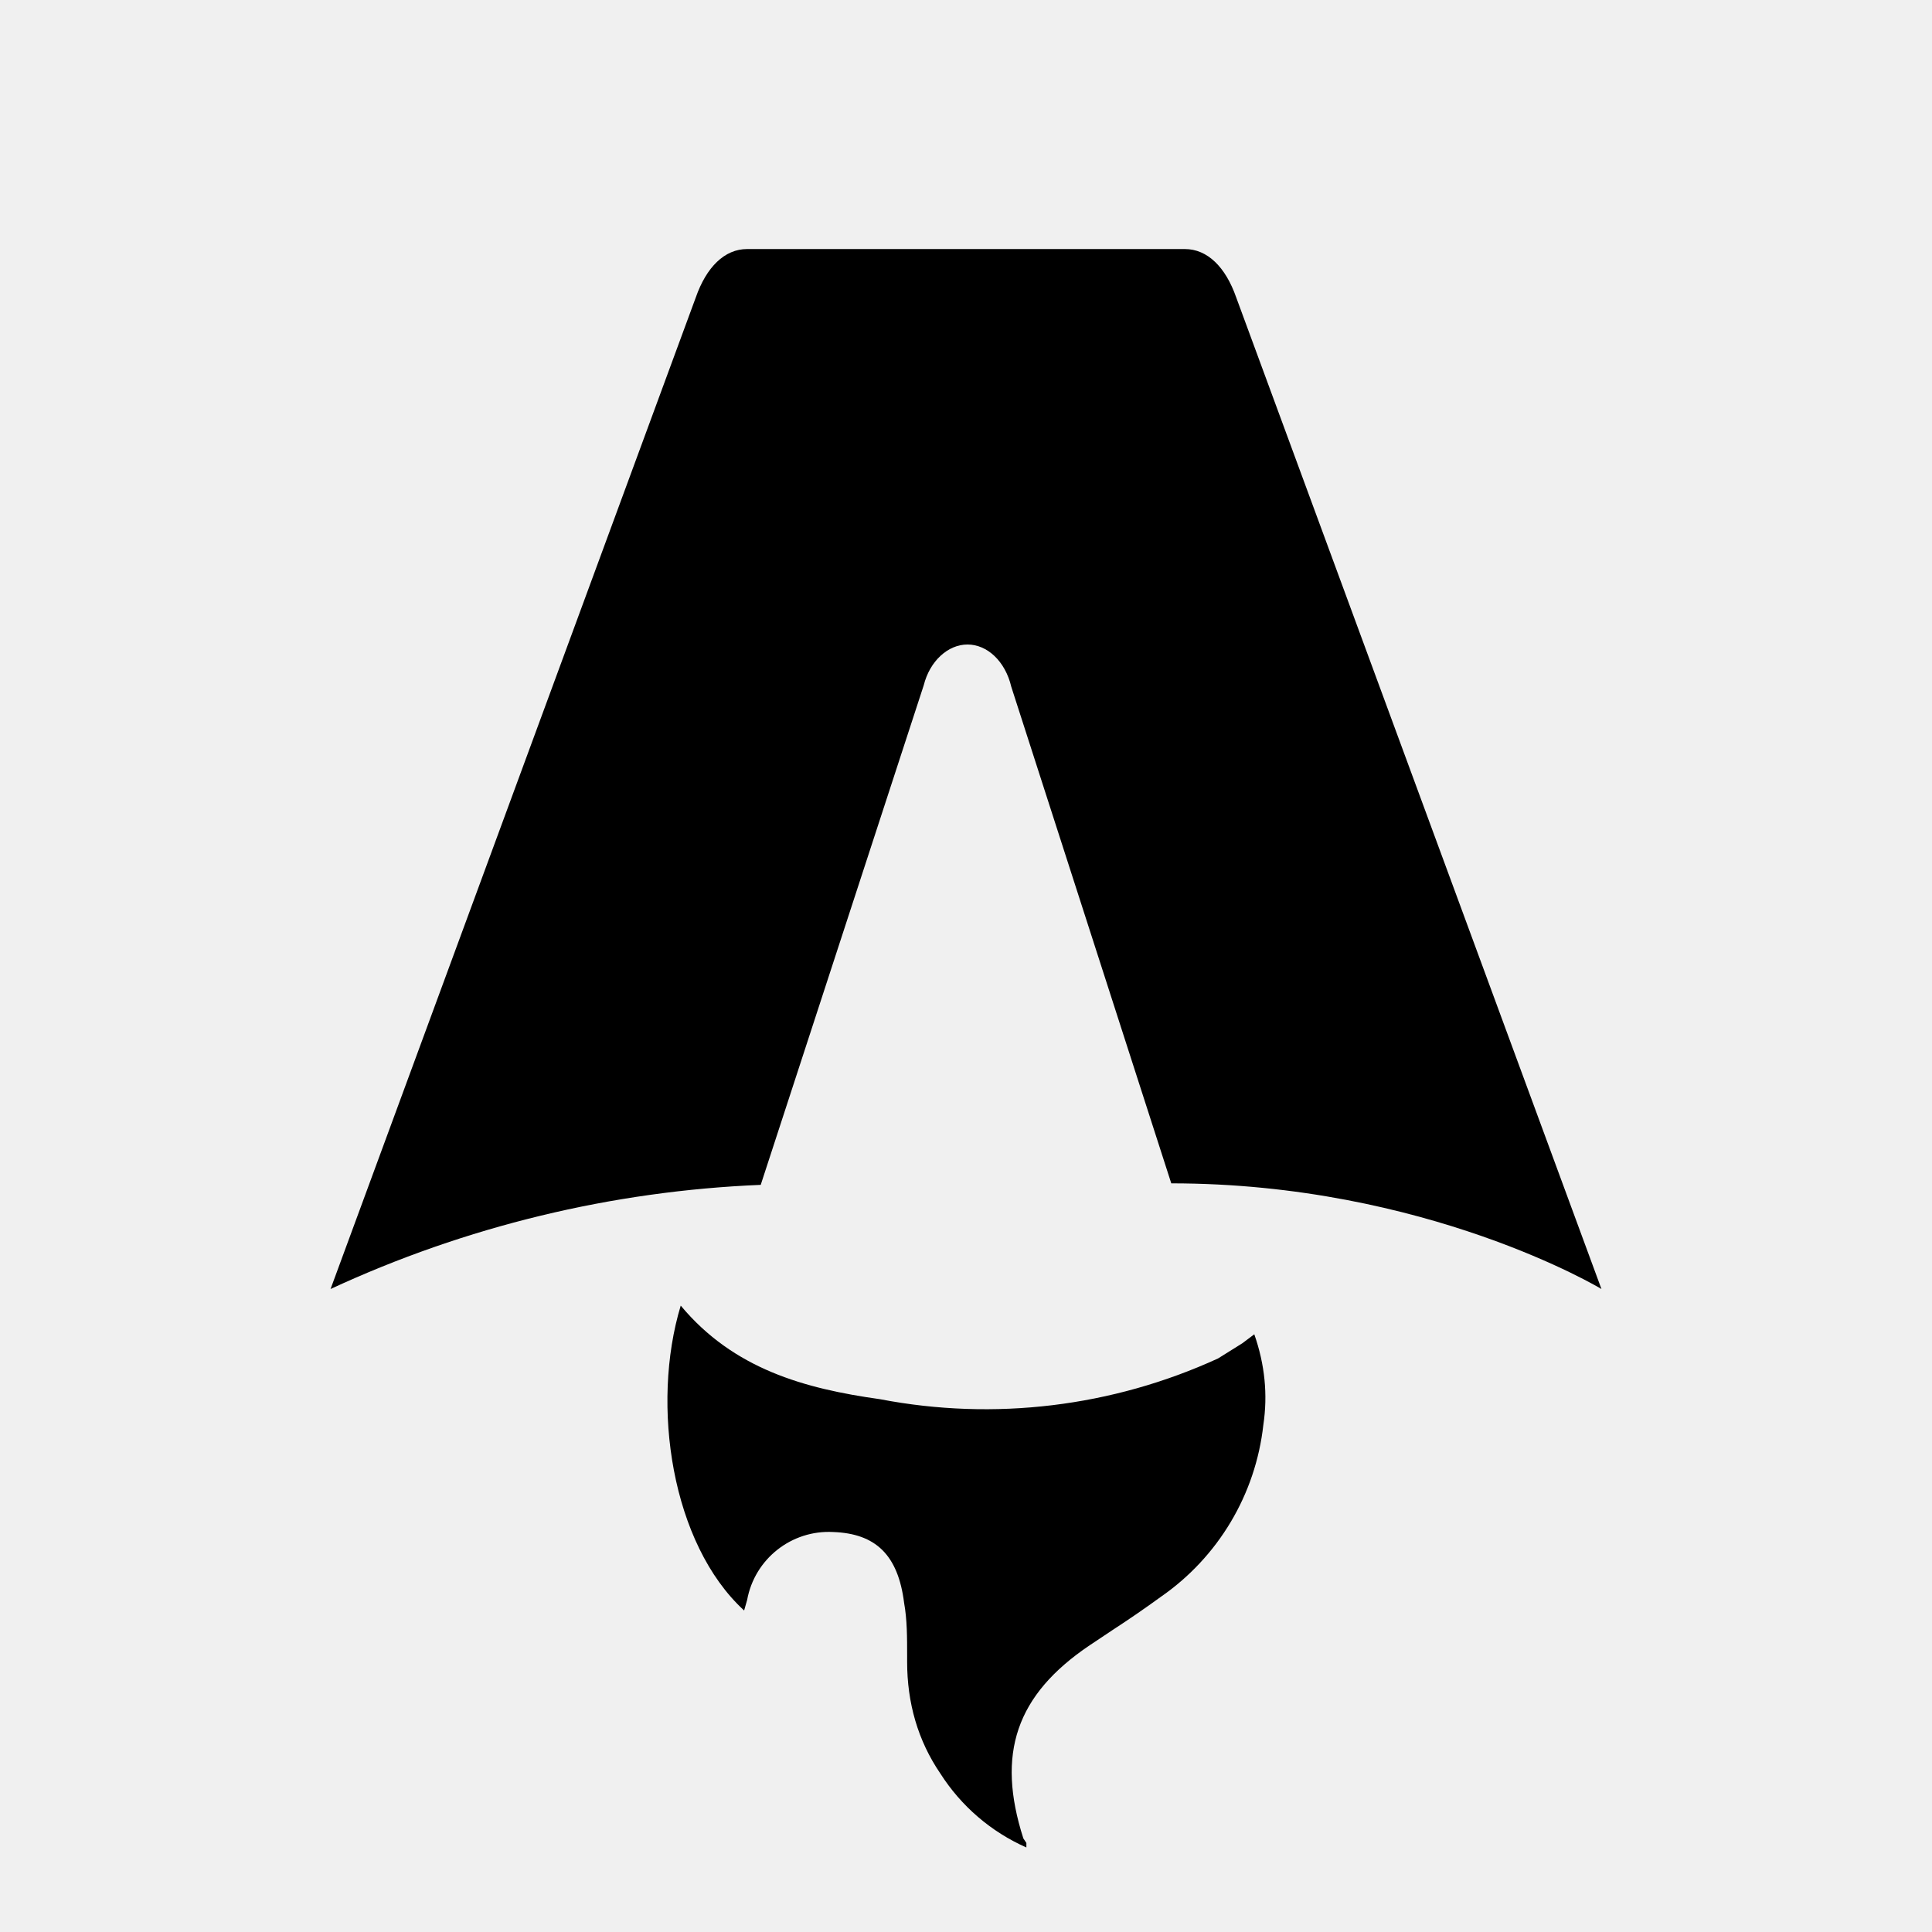
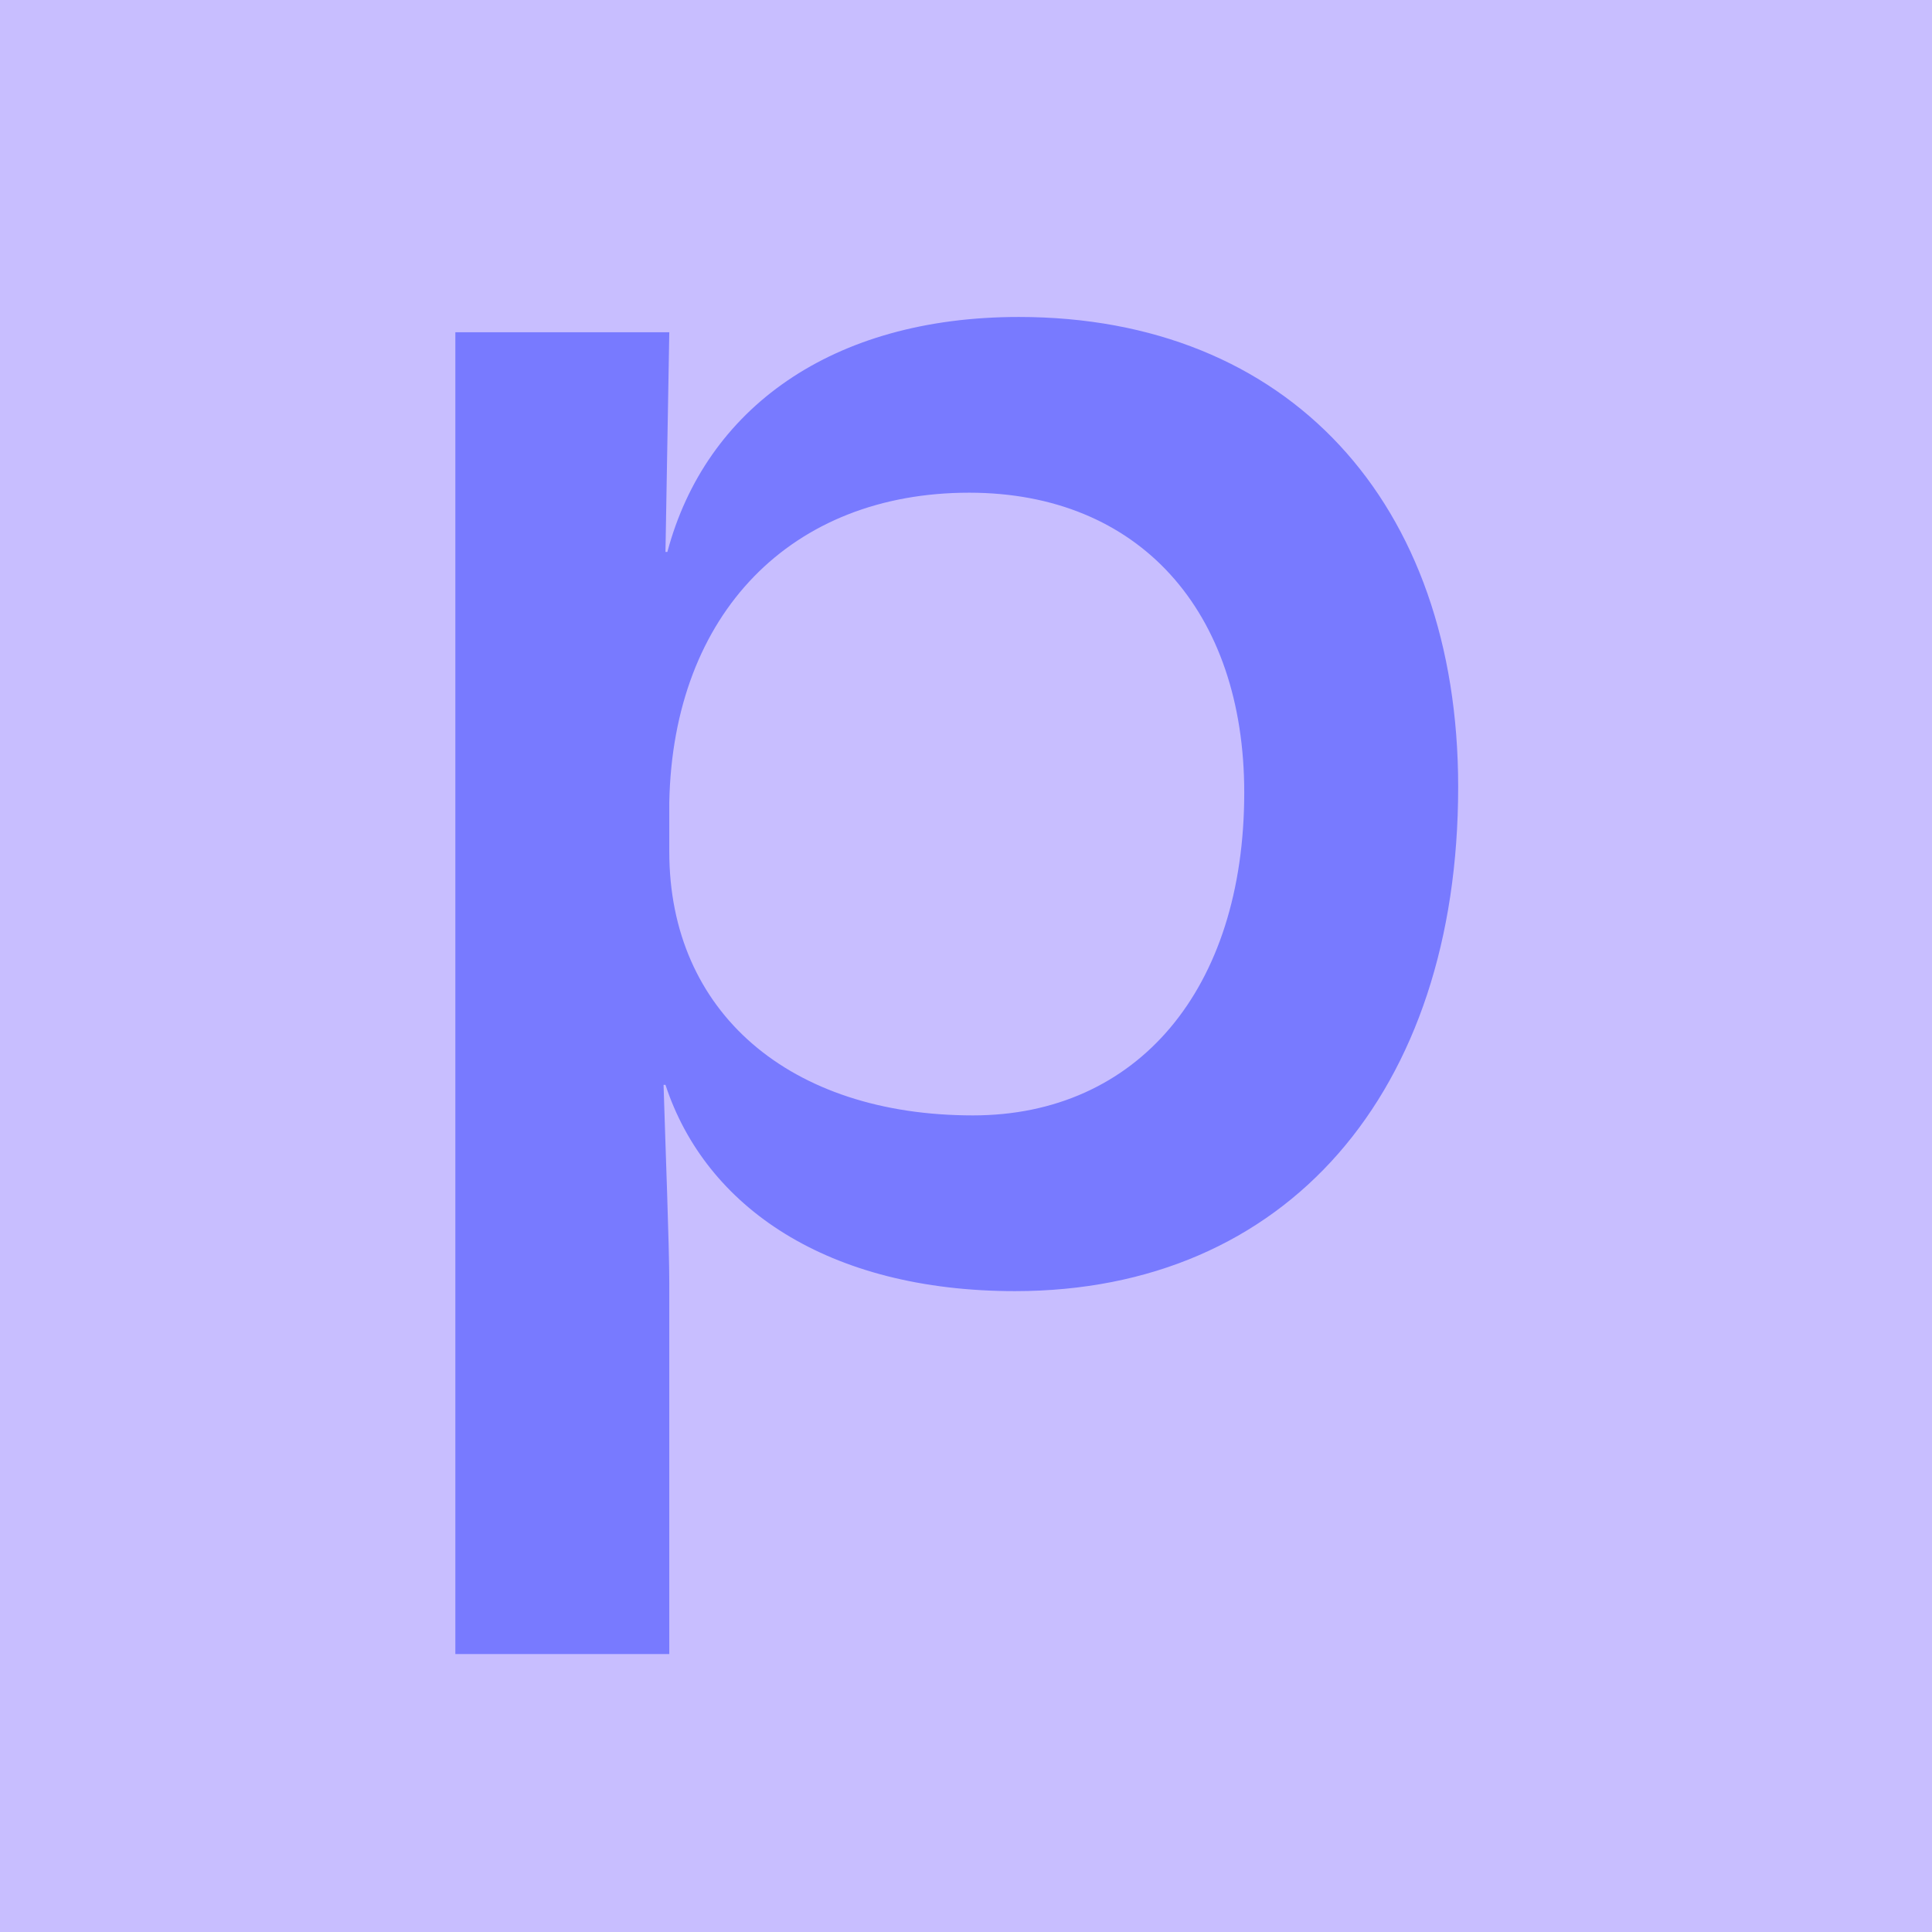
- <svg xmlns="http://www.w3.org/2000/svg" fill="none" viewBox="0 0 128 128">
-   <path d="M50.4 78.5a75.1 75.1 0 0 0-28.5 6.9l24.2-65.7c.7-2 1.9-3.2 3.4-3.2h29c1.5 0 2.7 1.2 3.4 3.2l24.2 65.7s-11.6-7-28.5-7L67 45.5c-.4-1.7-1.6-2.8-2.9-2.8-1.3 0-2.5 1.1-2.9 2.7L50.4 78.5Zm-1.1 28.2Zm-4.2-20.2c-2 6.6-.6 15.8 4.2 20.2a17.5 17.5 0 0 1 .2-.7 5.5 5.5 0 0 1 5.7-4.5c2.8.1 4.3 1.5 4.7 4.7.2 1.1.2 2.3.2 3.5v.4c0 2.7.7 5.2 2.2 7.4a13 13 0 0 0 5.7 4.9v-.3l-.2-.3c-1.8-5.6-.5-9.5 4.4-12.8l1.5-1a73 73 0 0 0 3.2-2.2 16 16 0 0 0 6.8-11.4c.3-2 .1-4-.6-6l-.8.6-1.6 1a37 37 0 0 1-22.4 2.7c-5-.7-9.7-2-13.2-6.2Z" />
-   <style>
-         path { fill: #000; }
-         @media (prefers-color-scheme: dark) {
-             path { fill: #FFF; }
-         }
-     </style>
+ <svg xmlns="http://www.w3.org/2000/svg" width="265" height="265" viewBox="0 0 265 265" fill="none">
+   <rect width="265" height="265" fill="#C8BEFF" />
+   <path d="M62.458 226.876V45.572H91.802L91.278 75.702H91.54C96.78 56.052 114.072 43.476 139.748 43.476C176.69 43.476 200.008 68.89 200.008 107.928C200.008 149.848 176.428 177.096 139.224 177.096C113.548 177.096 96.78 165.568 91.278 148.8H91.016C91.278 157.446 91.802 170.808 91.802 176.048V226.876H62.458ZM133.46 152.992C155.992 152.992 170.664 135.7 170.664 108.714C170.664 83.824 156.254 67.58 132.936 67.58C108.57 67.58 92.326 84.086 91.802 110.024V116.836C91.802 138.844 108.308 152.992 133.46 152.992Z" fill="#787AFF" />
</svg>
